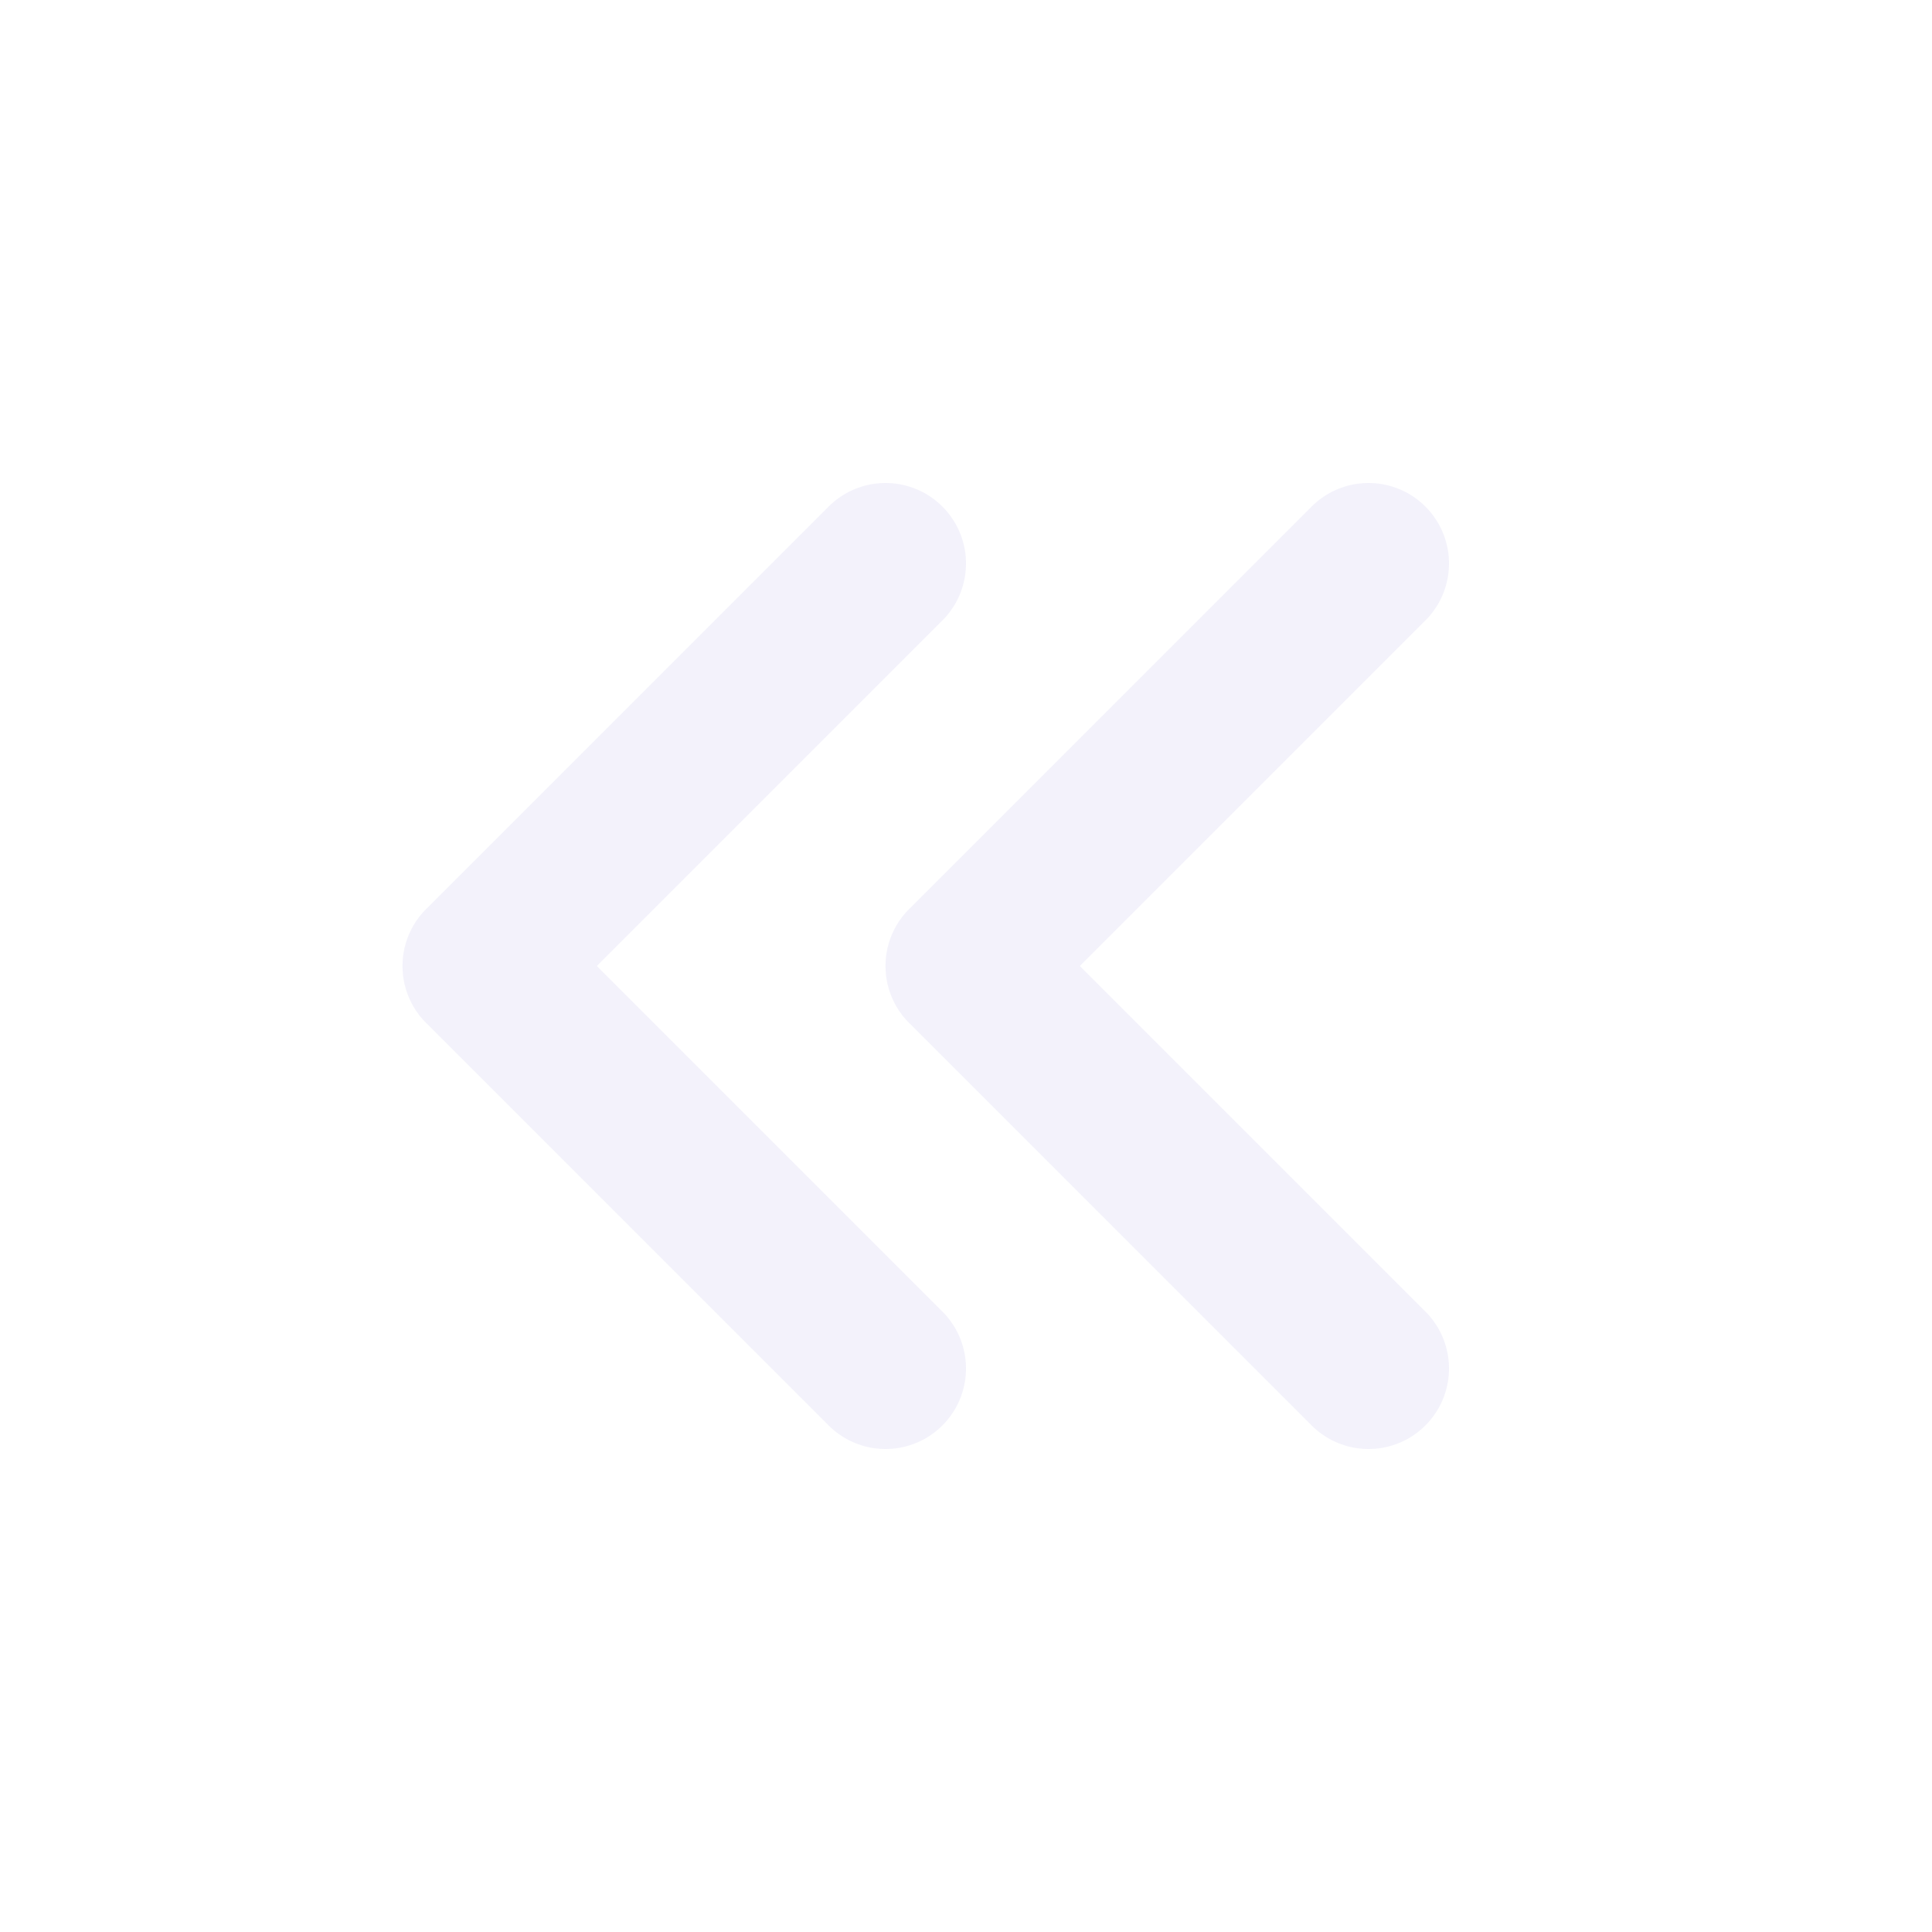
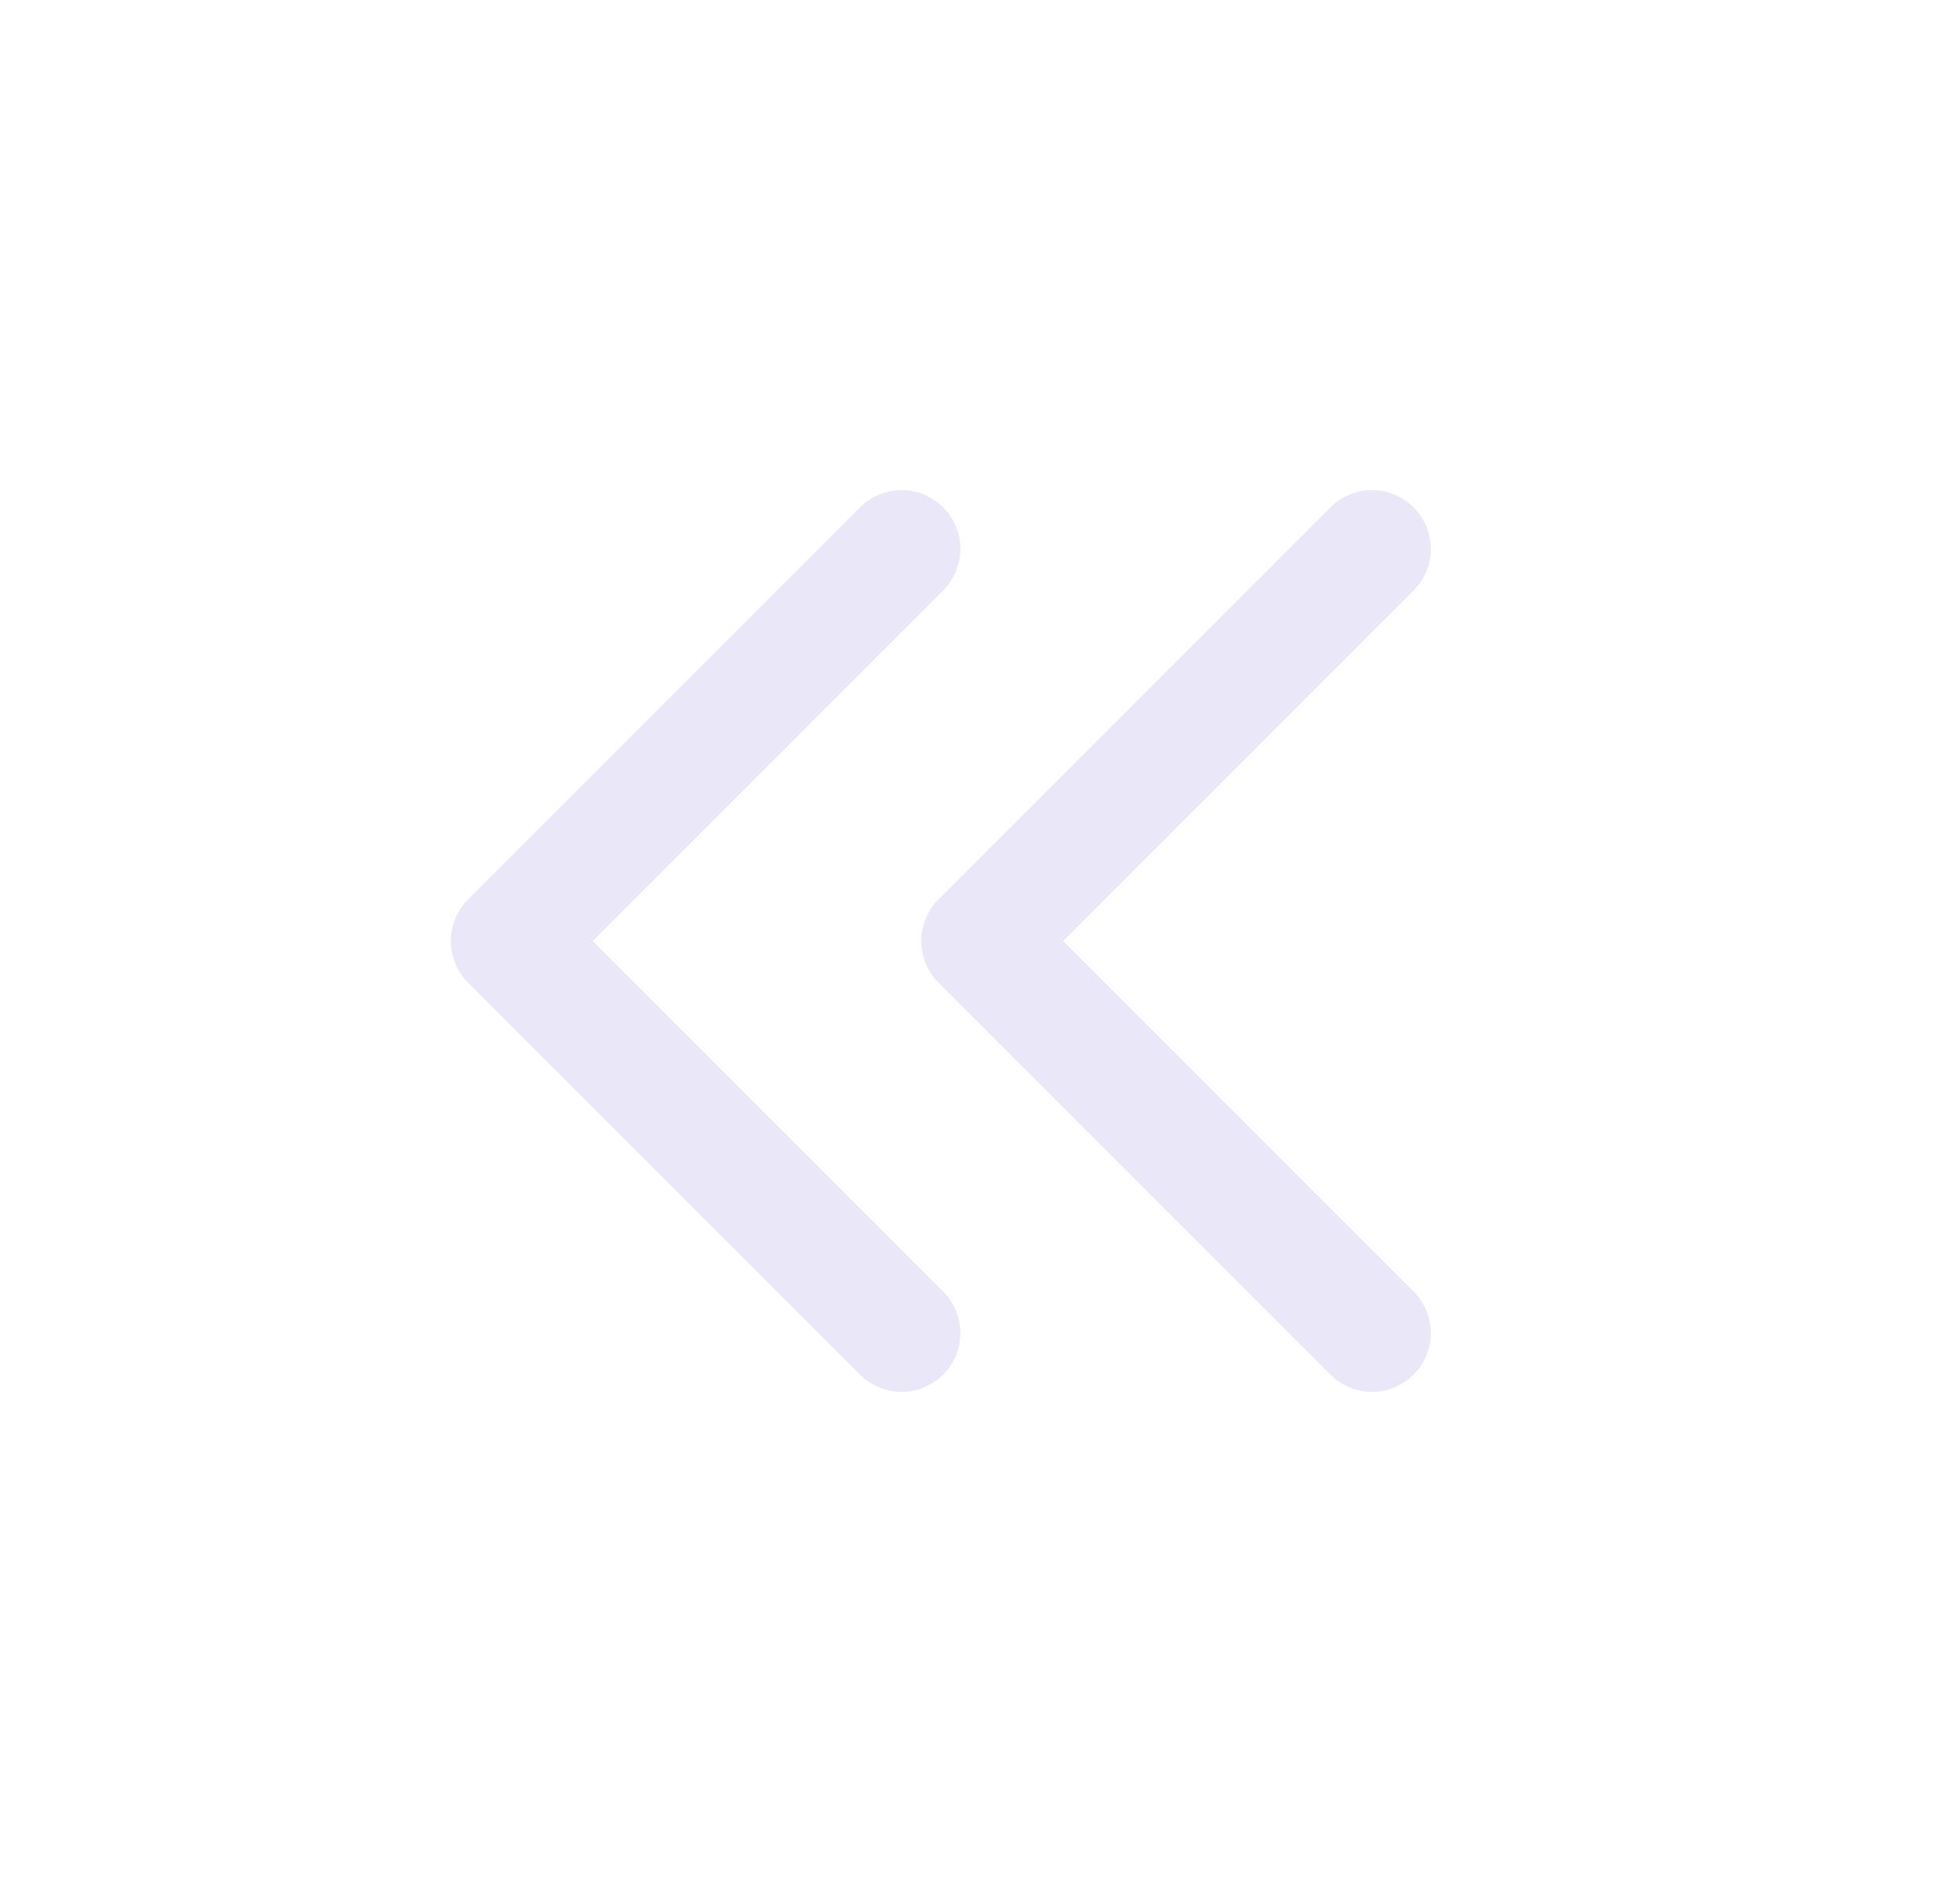
- <svg xmlns="http://www.w3.org/2000/svg" width="18" height="18" viewBox="0 0 18 18" fill="none">
-   <path d="M8.25 5.25L4.5 9L8.25 12.75" stroke="#E1DEF5" stroke-opacity="0.4" stroke-width="1.5" stroke-linecap="round" stroke-linejoin="round" />
-   <path d="M12.75 5.25L9 9L12.75 12.75" stroke="#E1DEF5" stroke-opacity="0.4" stroke-width="1.5" stroke-linecap="round" stroke-linejoin="round" />
+ <svg xmlns="http://www.w3.org/2000/svg" width="25" height="24" viewBox="0 0 25 24" fill="none">
+   <path d="M11.5 7L6.5 12L11.5 17" stroke="#E1DEF5" stroke-opacity="0.7" stroke-width="1.5" stroke-linecap="round" stroke-linejoin="round" />
+   <path d="M17.5 7L12.5 12L17.5 17" stroke="#E1DEF5" stroke-opacity="0.7" stroke-width="1.5" stroke-linecap="round" stroke-linejoin="round" />
</svg>
